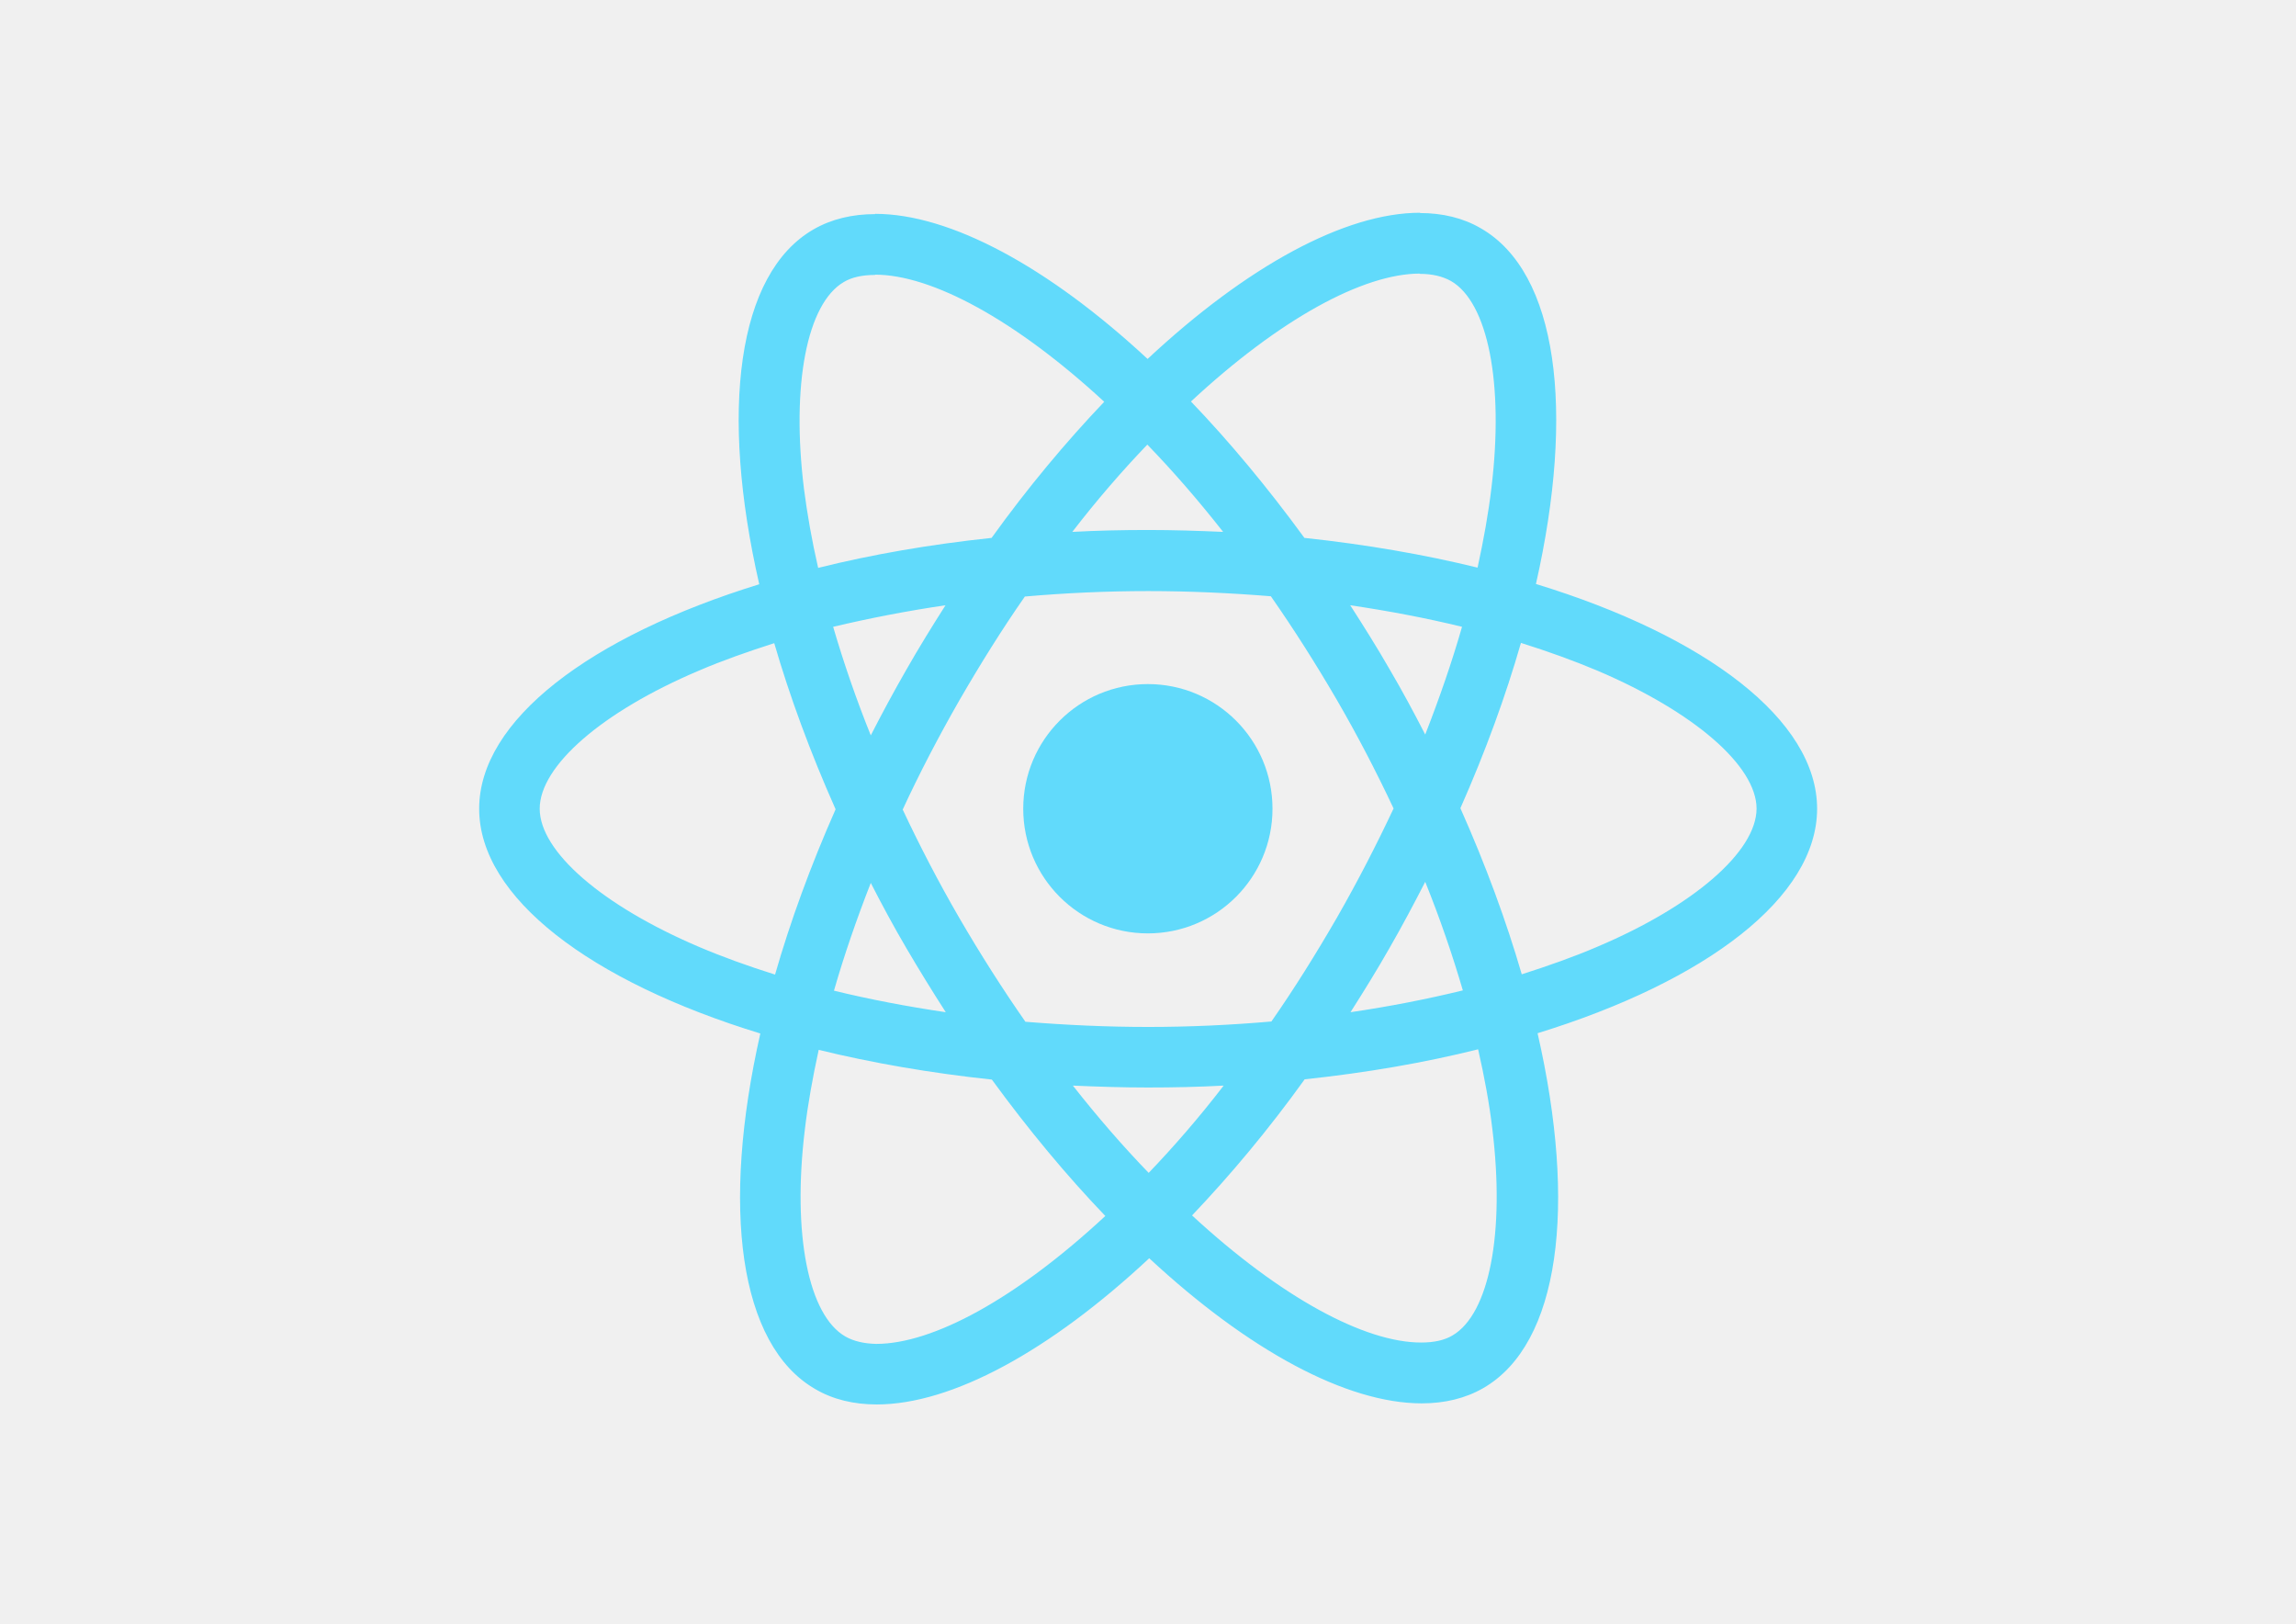
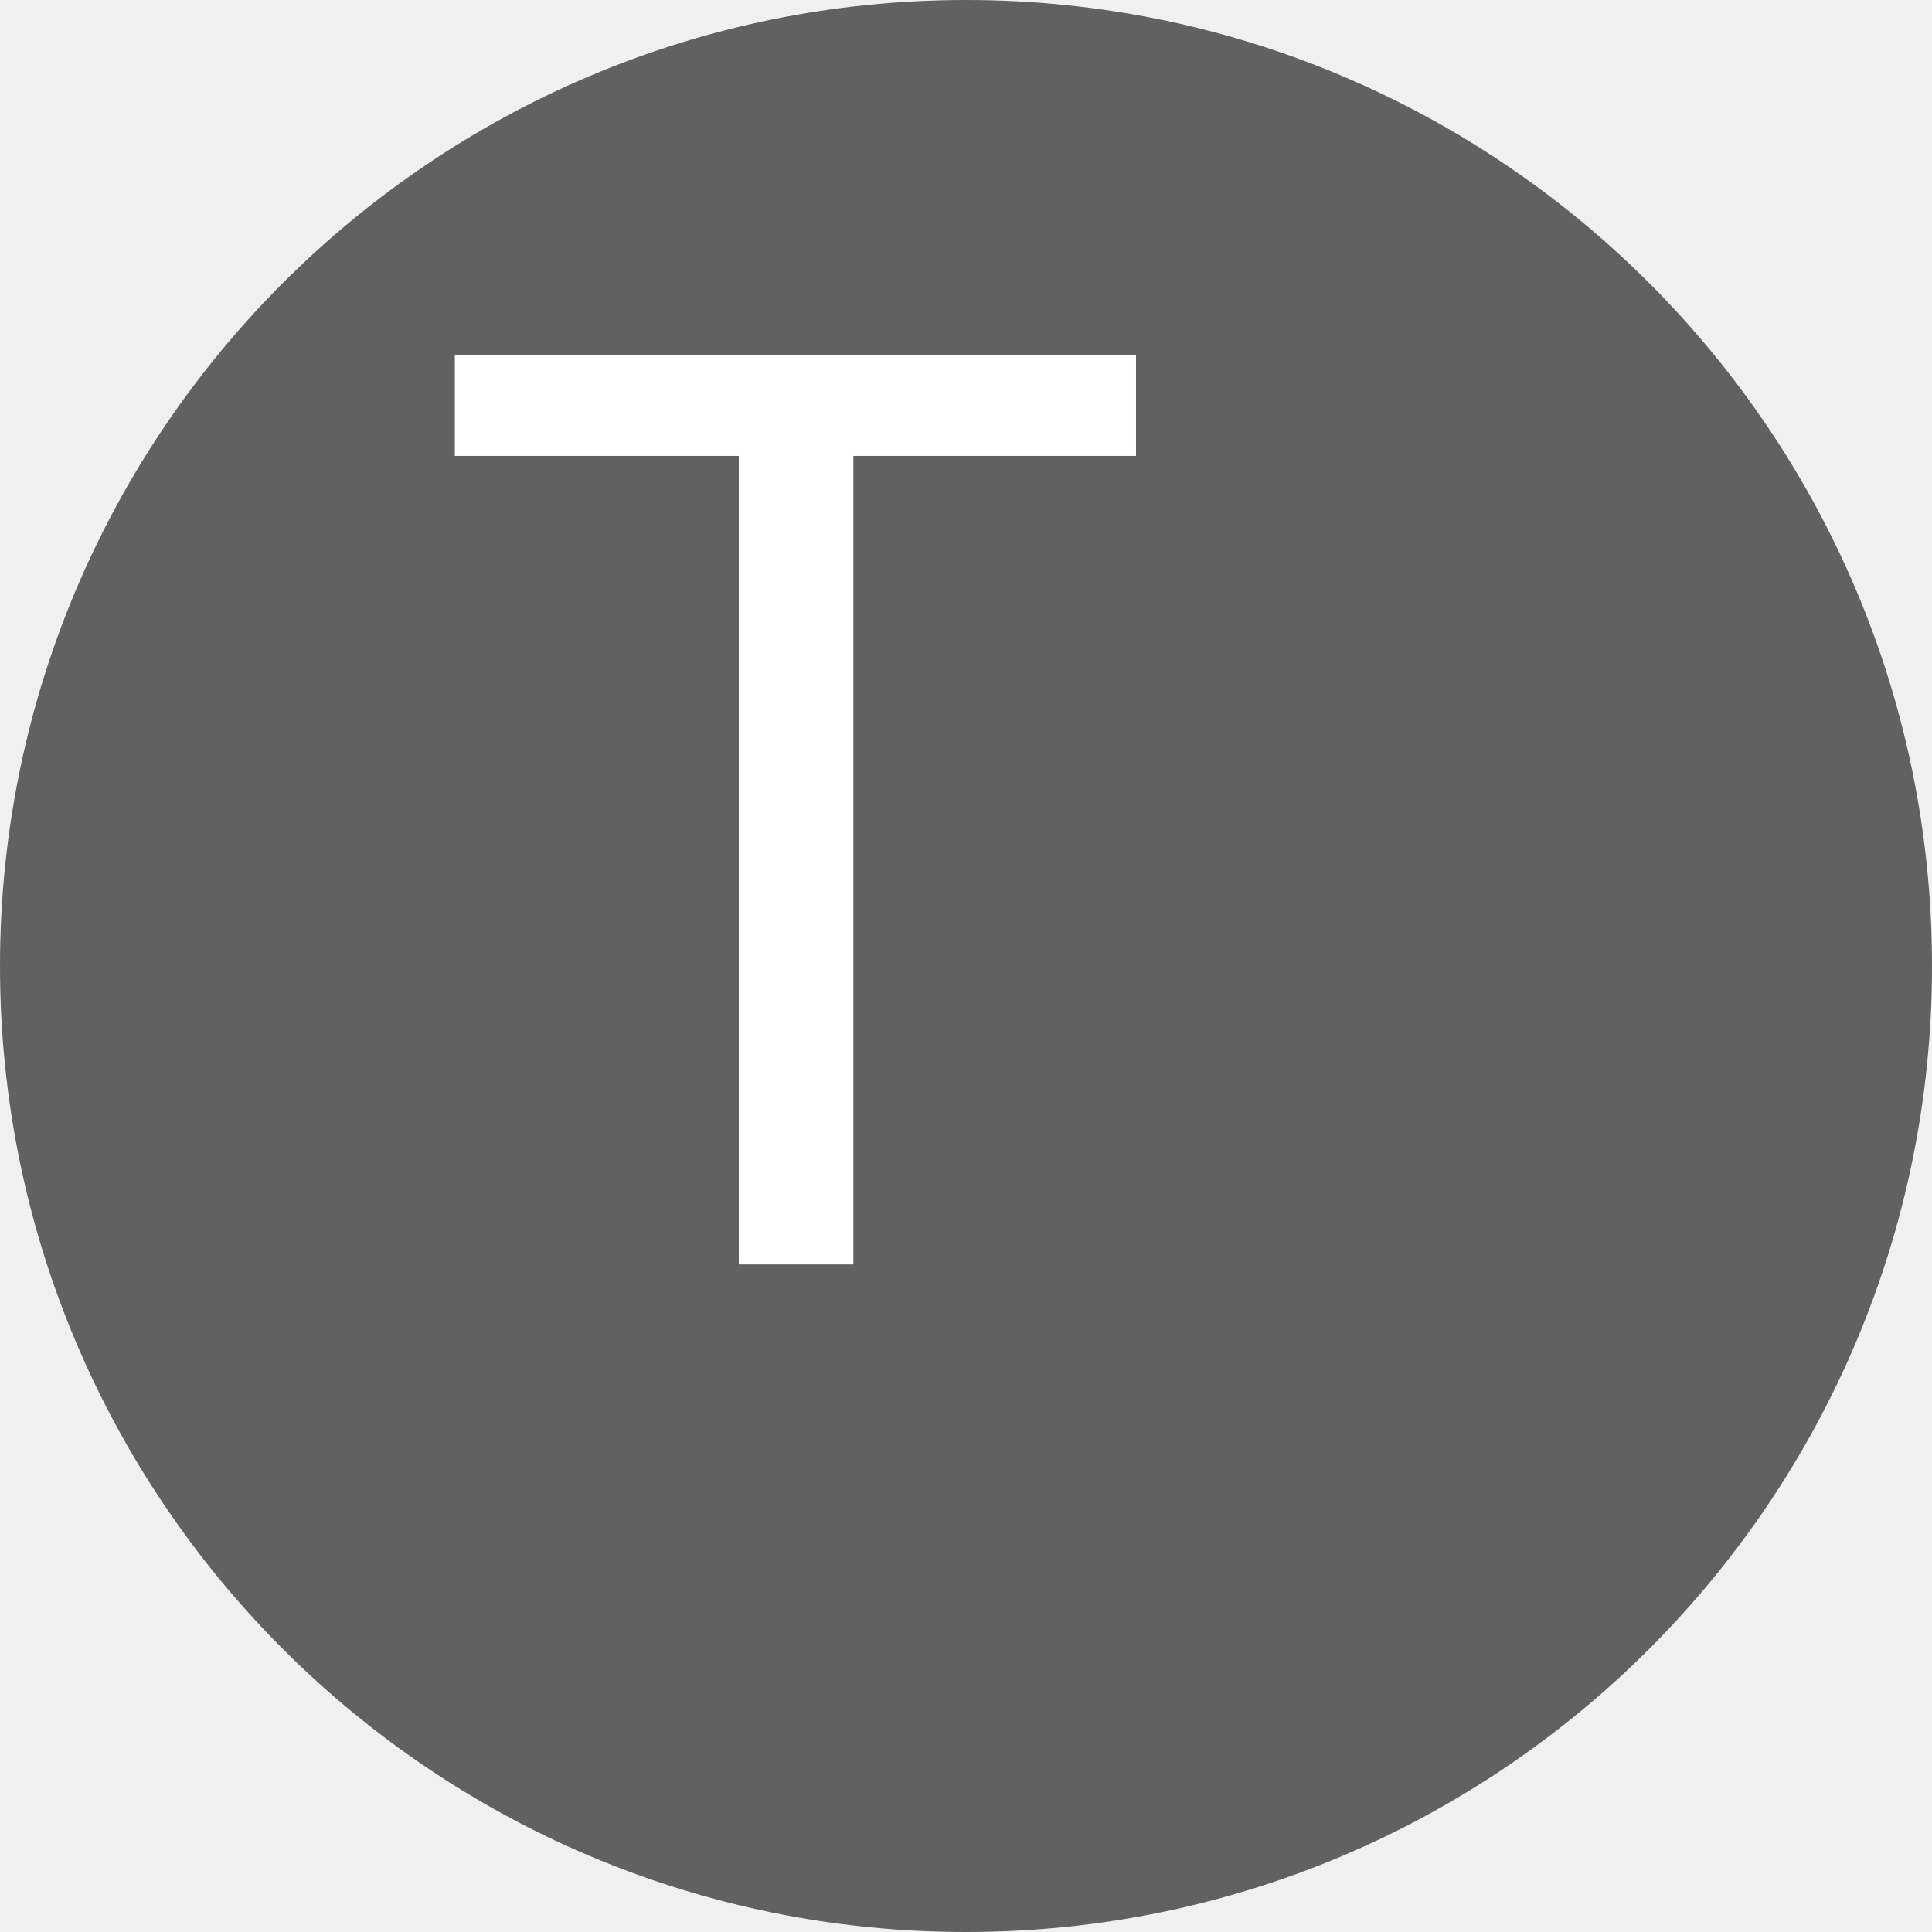
- <svg xmlns="http://www.w3.org/2000/svg" viewBox="0 0 841.9 595.3">
-   <g fill="#61DAFB">
-     <path d="M666.3 296.5c0-32.5-40.7-63.3-103.1-82.4 14.4-63.6 8-114.2-20.2-130.4-6.5-3.8-14.1-5.6-22.4-5.6v22.3c4.6 0 8.3.9 11.4 2.6 13.6 7.8 19.5 37.5 14.9 75.7-1.1 9.4-2.9 19.3-5.1 29.4-19.6-4.8-41-8.5-63.5-10.9-13.5-18.5-27.5-35.3-41.6-50 32.6-30.3 63.2-46.9 84-46.9V78c-27.5 0-63.5 19.6-99.9 53.6-36.4-33.8-72.4-53.2-99.9-53.2v22.3c20.7 0 51.4 16.5 84 46.6-14 14.7-28 31.4-41.3 49.9-22.6 2.4-44 6.1-63.6 11-2.3-10-4-19.7-5.2-29-4.7-38.2 1.1-67.9 14.6-75.8 3-1.8 6.9-2.6 11.5-2.6V78.5c-8.4 0-16 1.8-22.6 5.6-28.1 16.2-34.4 66.7-19.9 130.1-62.2 19.2-102.7 49.9-102.7 82.3 0 32.5 40.7 63.3 103.1 82.4-14.4 63.6-8 114.2 20.2 130.4 6.5 3.8 14.1 5.6 22.5 5.6 27.5 0 63.5-19.6 99.9-53.6 36.4 33.8 72.4 53.2 99.9 53.2 8.4 0 16-1.8 22.6-5.6 28.1-16.2 34.4-66.7 19.9-130.1 62-19.1 102.5-49.9 102.5-82.3zm-130.2-66.7c-3.7 12.9-8.3 26.2-13.5 39.5-4.1-8-8.4-16-13.1-24-4.6-8-9.5-15.8-14.4-23.4 14.2 2.1 27.9 4.7 41 7.9zm-45.8 106.5c-7.8 13.5-15.8 26.3-24.1 38.2-14.9 1.3-30 2-45.2 2-15.1 0-30.2-.7-45-1.9-8.3-11.9-16.4-24.6-24.2-38-7.6-13.1-14.5-26.4-20.8-39.8 6.2-13.4 13.2-26.8 20.7-39.9 7.8-13.5 15.8-26.3 24.1-38.2 14.9-1.3 30-2 45.2-2 15.1 0 30.2.7 45 1.9 8.3 11.9 16.4 24.6 24.2 38 7.6 13.1 14.5 26.4 20.8 39.8-6.3 13.4-13.2 26.8-20.7 39.9zm32.3-13c5.4 13.4 10 26.8 13.8 39.8-13.1 3.2-26.9 5.9-41.2 8 4.9-7.7 9.8-15.6 14.4-23.7 4.6-8 8.9-16.1 13-24.1zM421.2 430c-9.3-9.6-18.6-20.3-27.8-32 9 .4 18.2.7 27.5.7 9.4 0 18.7-.2 27.8-.7-9 11.7-18.3 22.4-27.5 32zm-74.4-58.9c-14.2-2.1-27.9-4.7-41-7.9 3.7-12.9 8.3-26.2 13.5-39.5 4.1 8 8.4 16 13.1 24 4.7 8 9.5 15.8 14.4 23.4zM420.7 163c9.3 9.6 18.6 20.3 27.8 32-9-.4-18.2-.7-27.5-.7-9.4 0-18.7.2-27.8.7 9-11.7 18.3-22.4 27.5-32zm-74 58.9c-4.9 7.7-9.8 15.6-14.4 23.7-4.6 8-8.9 16-13 24-5.4-13.4-10-26.8-13.8-39.8 13.1-3.1 26.9-5.8 41.2-7.9zm-90.5 125.2c-35.4-15.1-58.3-34.9-58.3-50.6 0-15.7 22.9-35.6 58.3-50.6 8.6-3.7 18-7 27.7-10.1 5.7 19.6 13.2 40 22.5 60.9-9.2 20.8-16.6 41.1-22.2 60.6-9.9-3.1-19.3-6.5-28-10.2zM310 490c-13.6-7.8-19.5-37.5-14.9-75.7 1.1-9.4 2.9-19.3 5.1-29.4 19.6 4.8 41 8.5 63.5 10.9 13.5 18.5 27.5 35.3 41.6 50-32.6 30.3-63.2 46.9-84 46.9-4.5-.1-8.3-1-11.3-2.7zm237.2-76.2c4.7 38.2-1.1 67.9-14.6 75.8-3 1.8-6.9 2.6-11.5 2.6-20.7 0-51.4-16.5-84-46.6 14-14.7 28-31.4 41.3-49.9 22.6-2.4 44-6.1 63.6-11 2.3 10.1 4.1 19.8 5.2 29.1zm38.5-66.7c-8.6 3.7-18 7-27.7 10.1-5.7-19.6-13.2-40-22.5-60.9 9.2-20.8 16.6-41.1 22.2-60.6 9.9 3.1 19.3 6.5 28.1 10.2 35.4 15.1 58.3 34.9 58.3 50.6-.1 15.7-23 35.6-58.4 50.6zM320.8 78.4z" />
-     <circle cx="420.9" cy="296.5" r="45.7" />
-     <path d="M520.5 78.1z" />
+ <svg xmlns="http://www.w3.org/2000/svg" width="437px" height="437px" viewBox="0 0 437 437" version="1.1">
+   <g id="Page-1" stroke="none" stroke-width="1" fill="none" fill-rule="evenodd">
+     <circle id="Oval" fill="#616161" cx="218.5" cy="218.5" r="218.5" />
+     <text id="T" fill="#FFFFFF" font-family="CACChampagne, CAC Champagne" font-size="288" font-weight="normal">
+       <tspan x="100" y="286">T</tspan>
+     </text>
  </g>
</svg>
